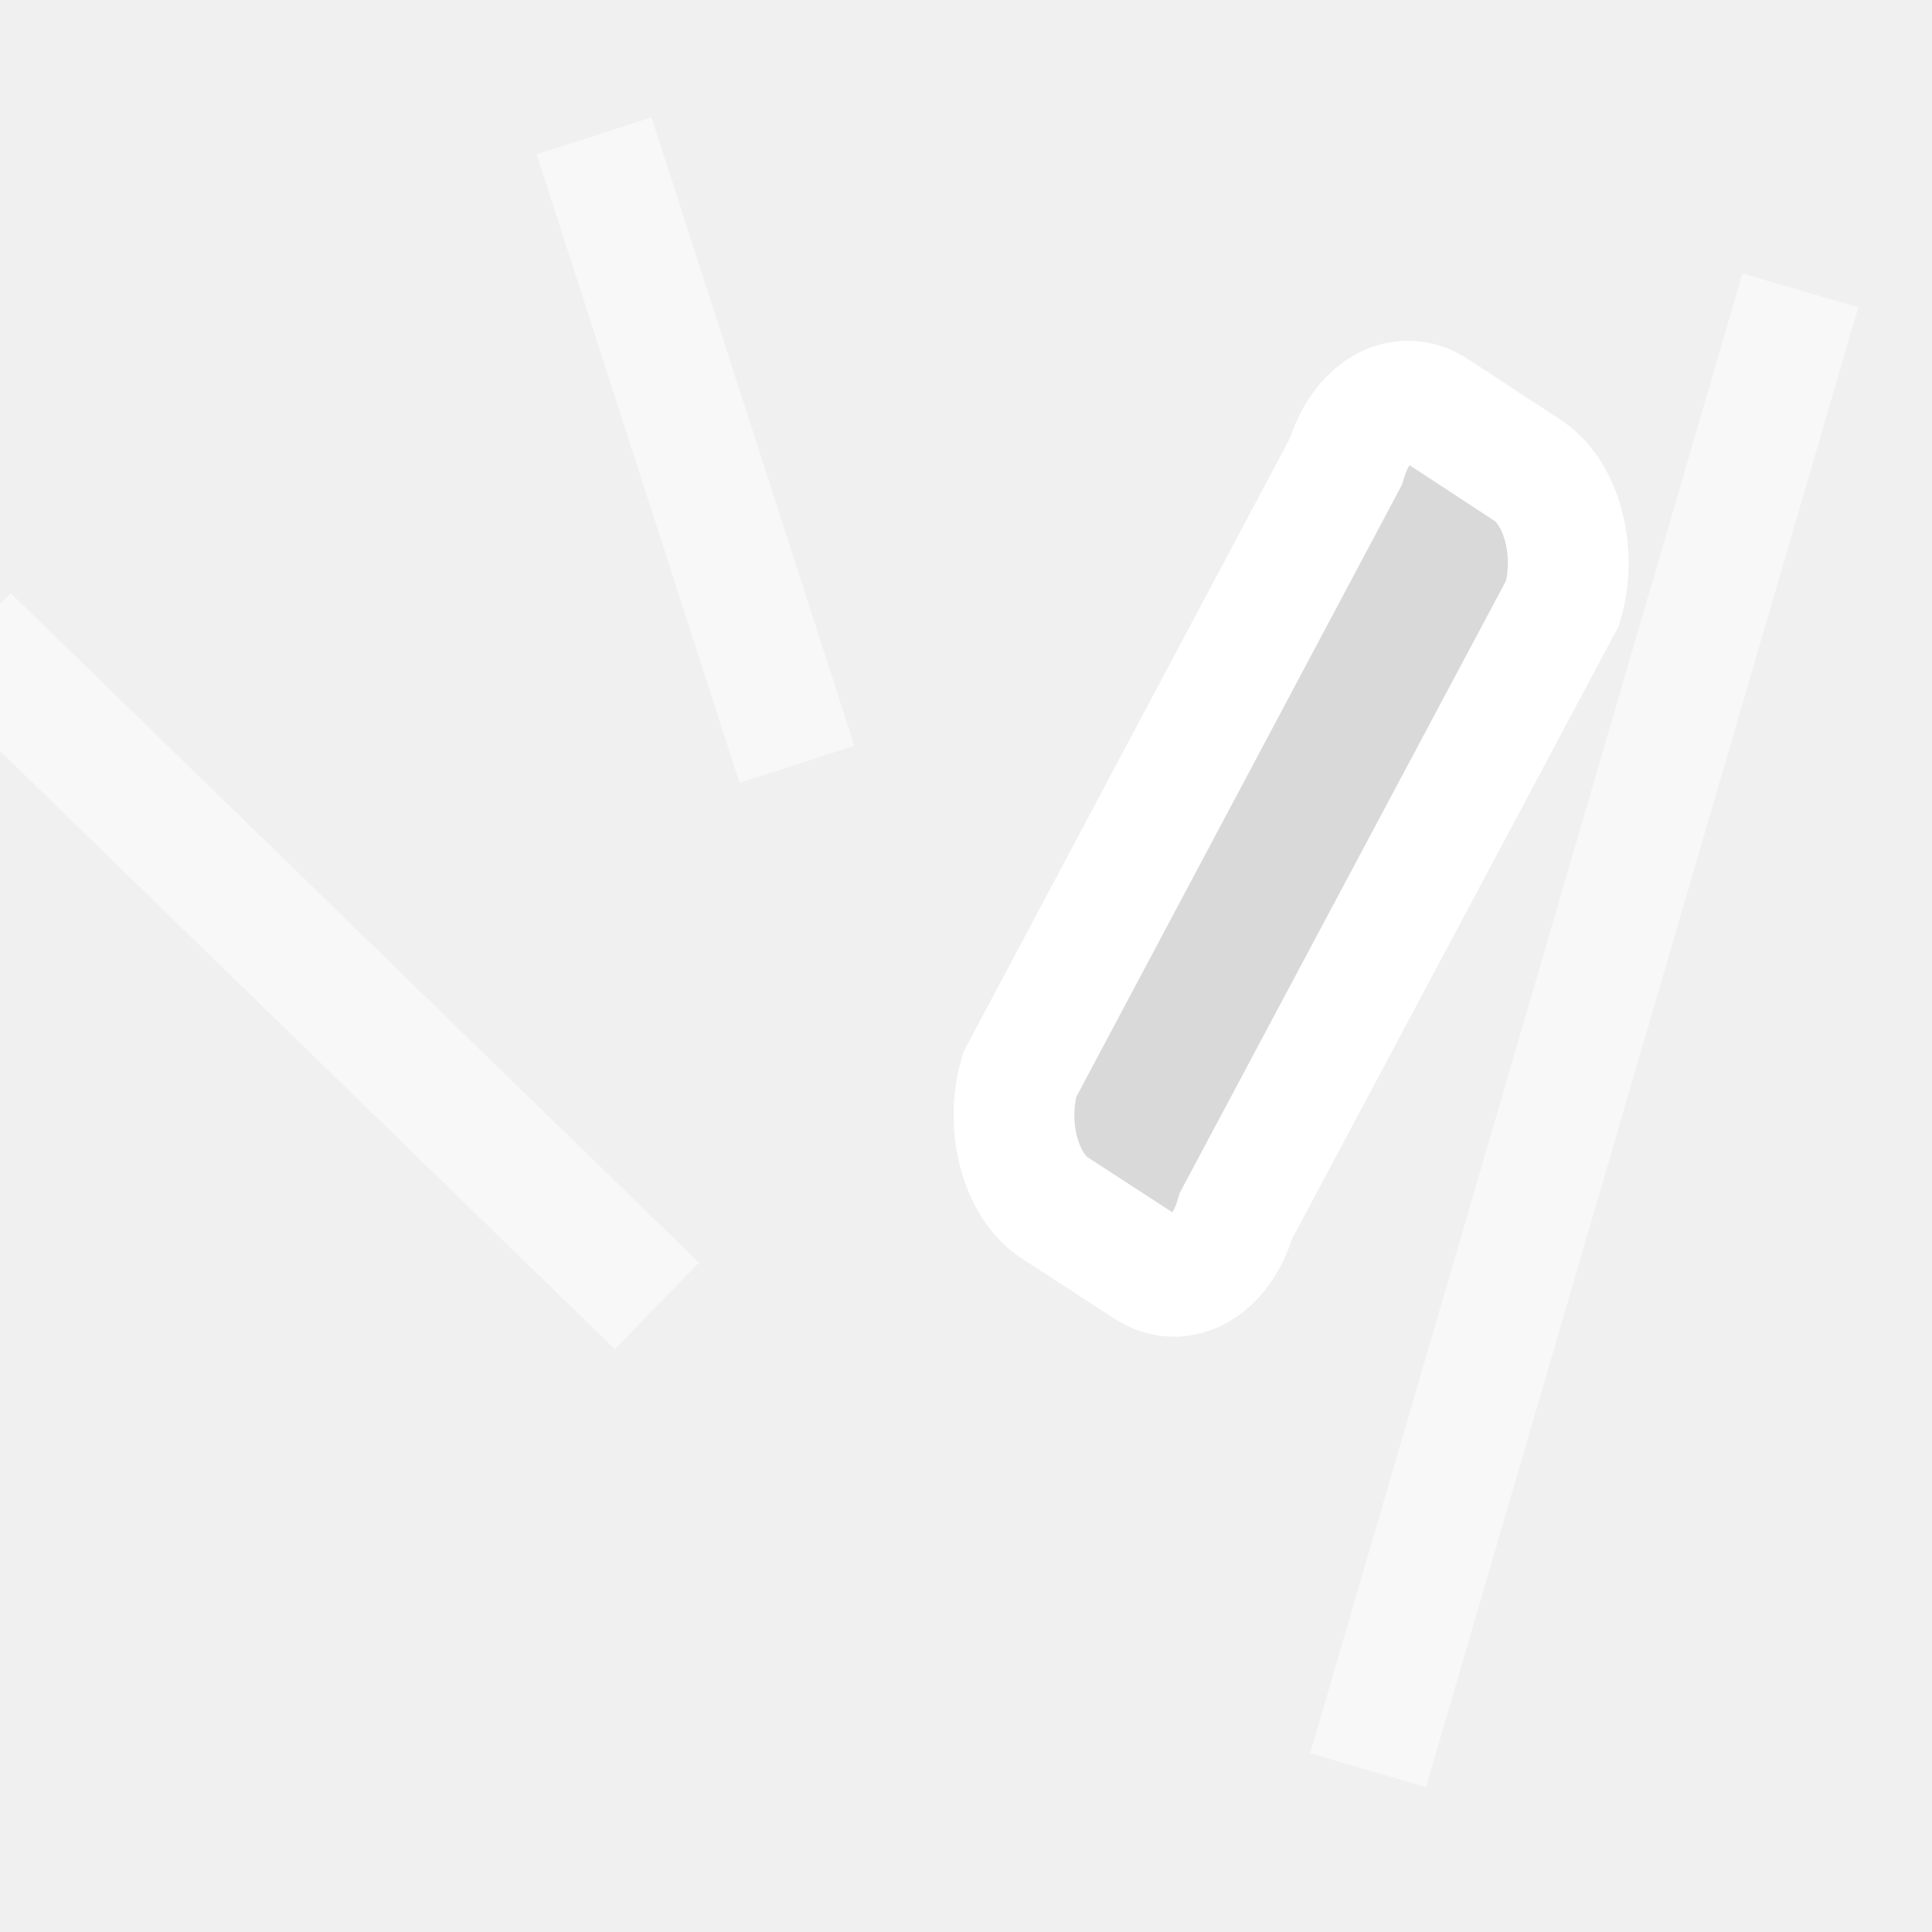
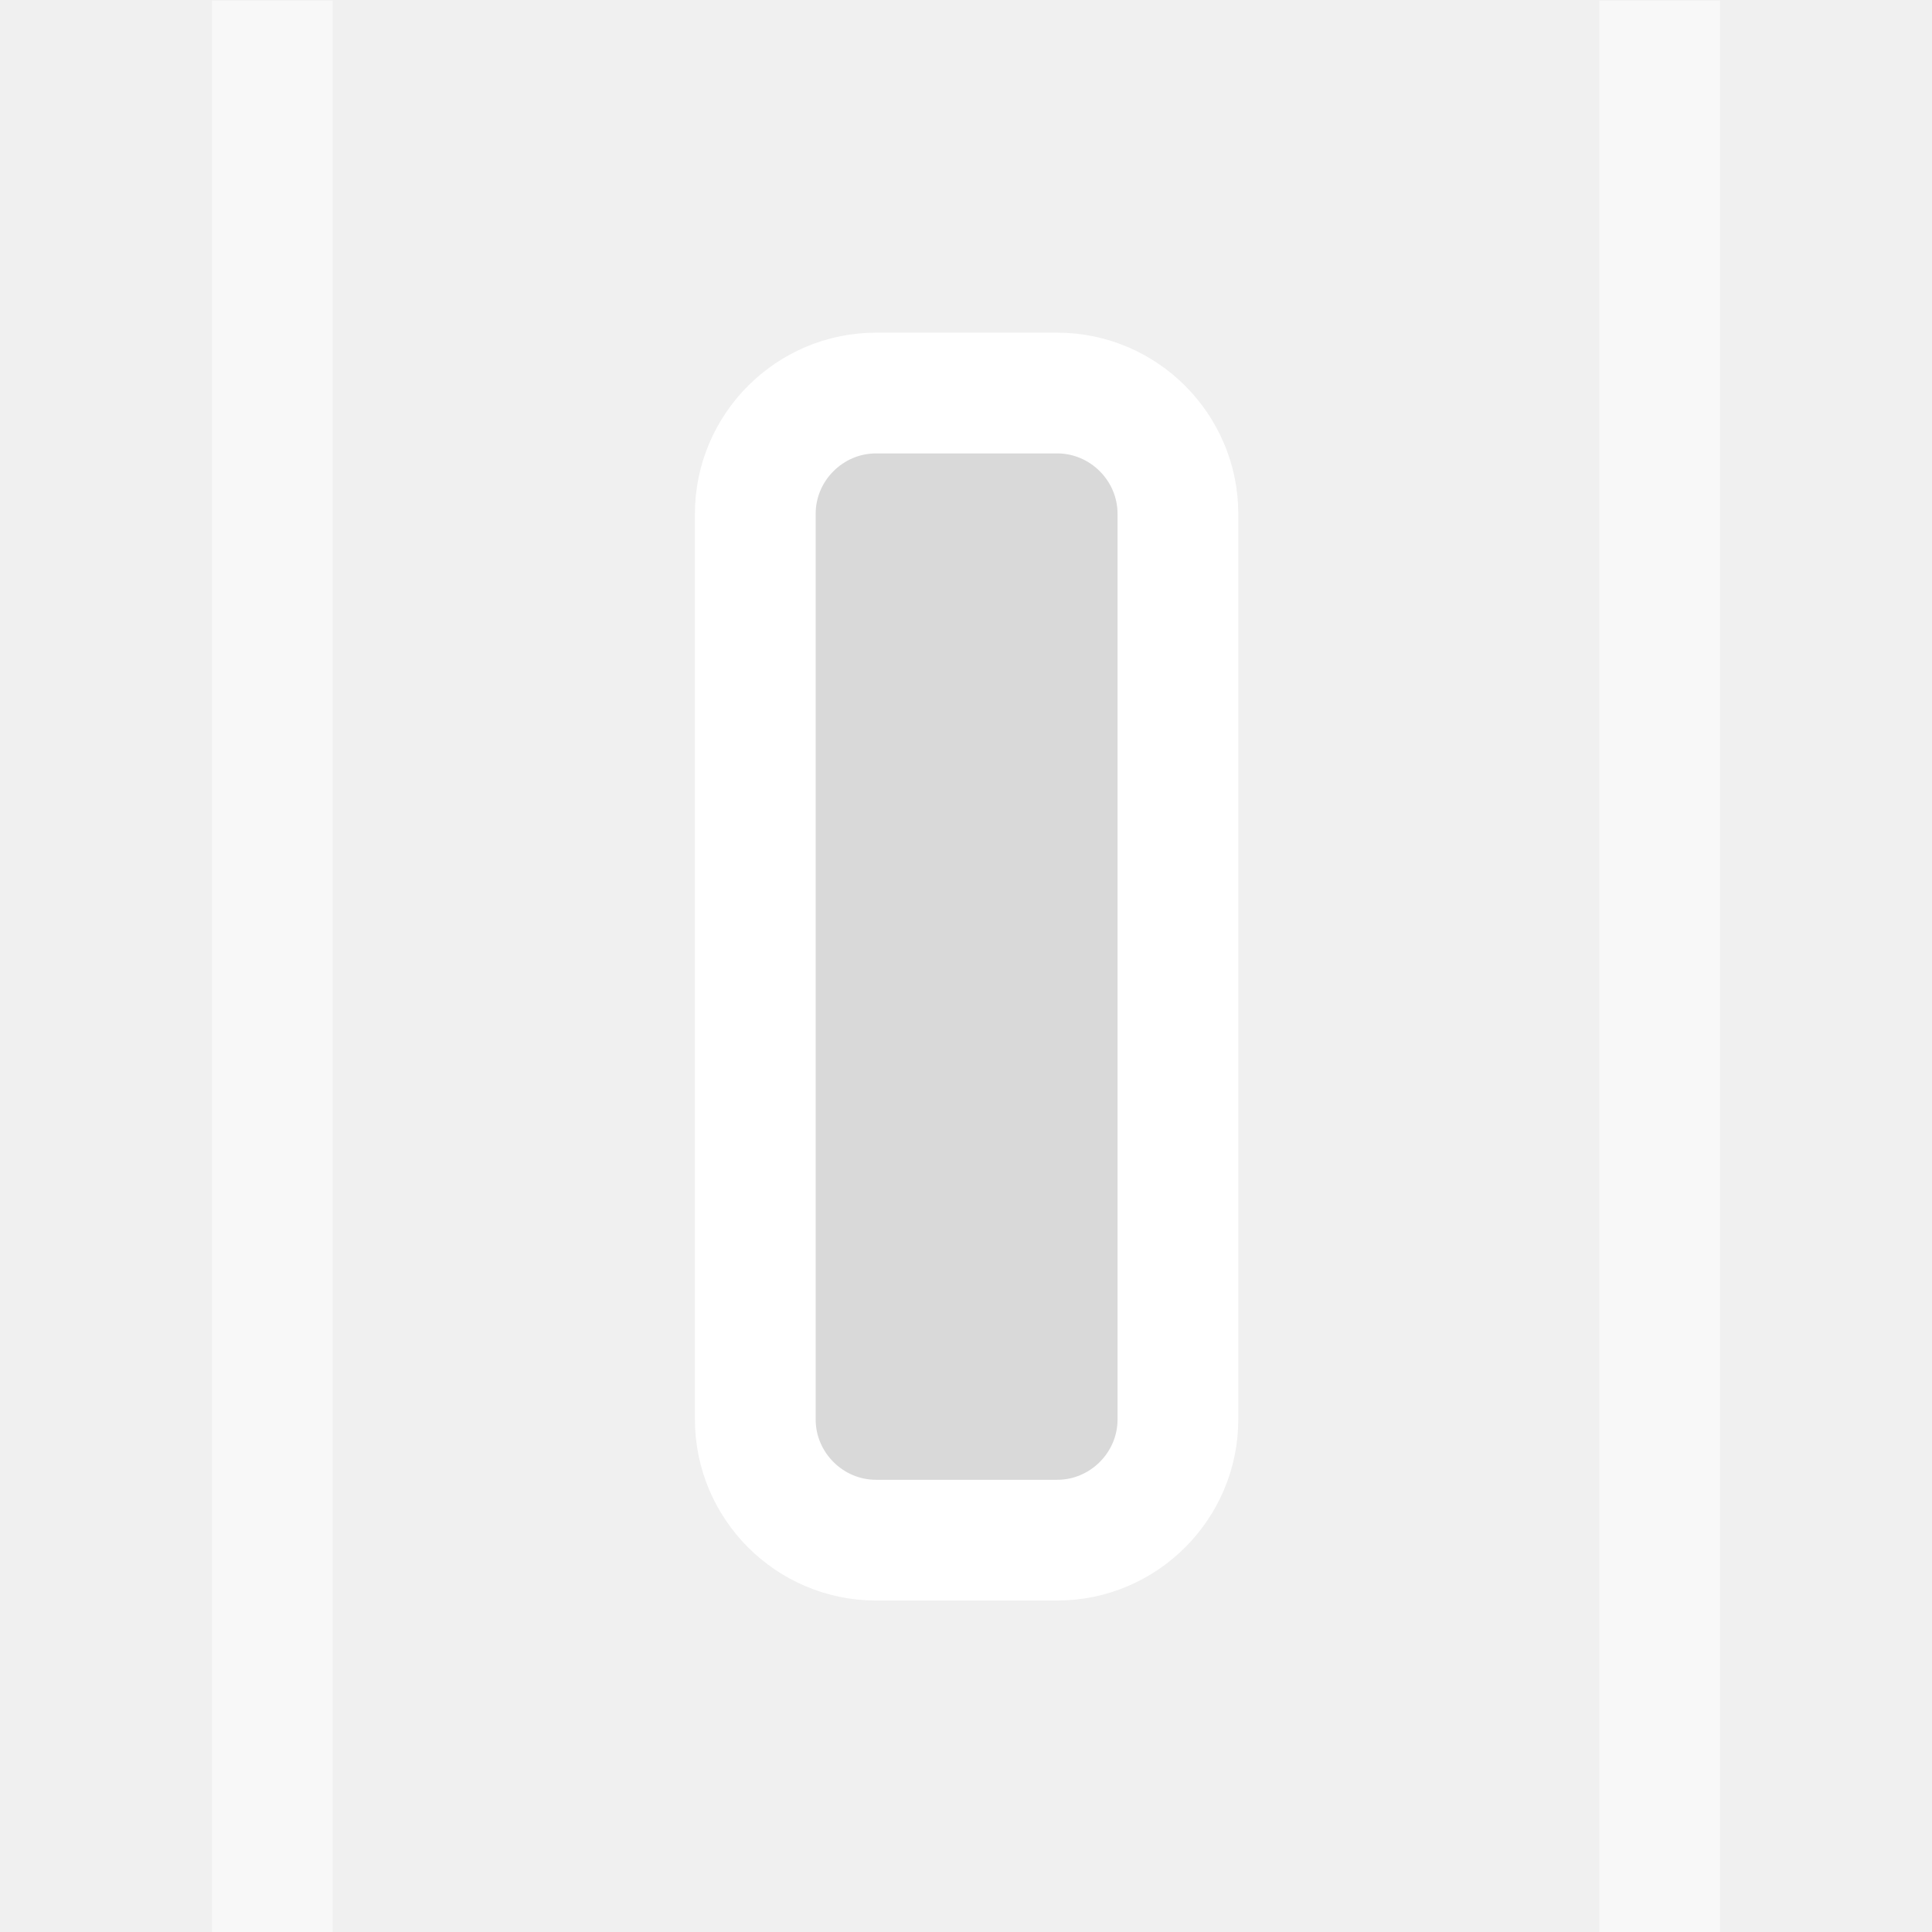
<svg xmlns="http://www.w3.org/2000/svg" viewBox="0 0 32 32">
-   <path d="M19,21C19.56,21.37,20.23,20.98,20.47,20.14L25.88,9.99C26.13,9.15,25.87,8.16,25.3,7.79L23.76,6.78C23.2,6.42,22.54,6.8,22.29,7.65L16.89,17.8C16.64,18.64,16.9,19.63,17.46,20Z" fill="#D9D9D9" stroke="white" stroke-width="2" />
-   <path d="M22.66,29.32L29.82,4.81" fill="none" stroke="white" stroke-width="2" stroke-linecap="butt" stroke-linejoin="round" opacity="0.5" />
-   <path d="M10.88,21.63L-0.52,10.54" fill="none" stroke="white" stroke-width="2" stroke-linecap="butt" stroke-linejoin="round" opacity="0.5" />
-   <path d="M9.84,2.25L13.2,12.66" fill="none" stroke="white" stroke-width="2" stroke-linecap="butt" stroke-linejoin="round" opacity="0.5" />
+   <path d="M17.51,25.51C18.61,25.51,19.51,24.61,19.51,23.51L19.51,8.51C19.51,7.41,18.61,6.51,17.51,6.51L14.51,6.51C13.41,6.51,12.51,7.41,12.51,8.51L12.51,23.51C12.51,24.61,13.41,25.51,14.51,25.51Z" fill="#D9D9D9" stroke="white" stroke-width="2" />
+   <path d="M27.49,32.01L27.49,0.01" fill="none" stroke="white" stroke-width="2" stroke-linecap="butt" stroke-linejoin="round" opacity="0.5" />
+   <path d="M4.51,32.01L4.51,0.01" fill="none" stroke="white" stroke-width="2" stroke-linecap="butt" stroke-linejoin="round" opacity="0.5" />
</svg>
